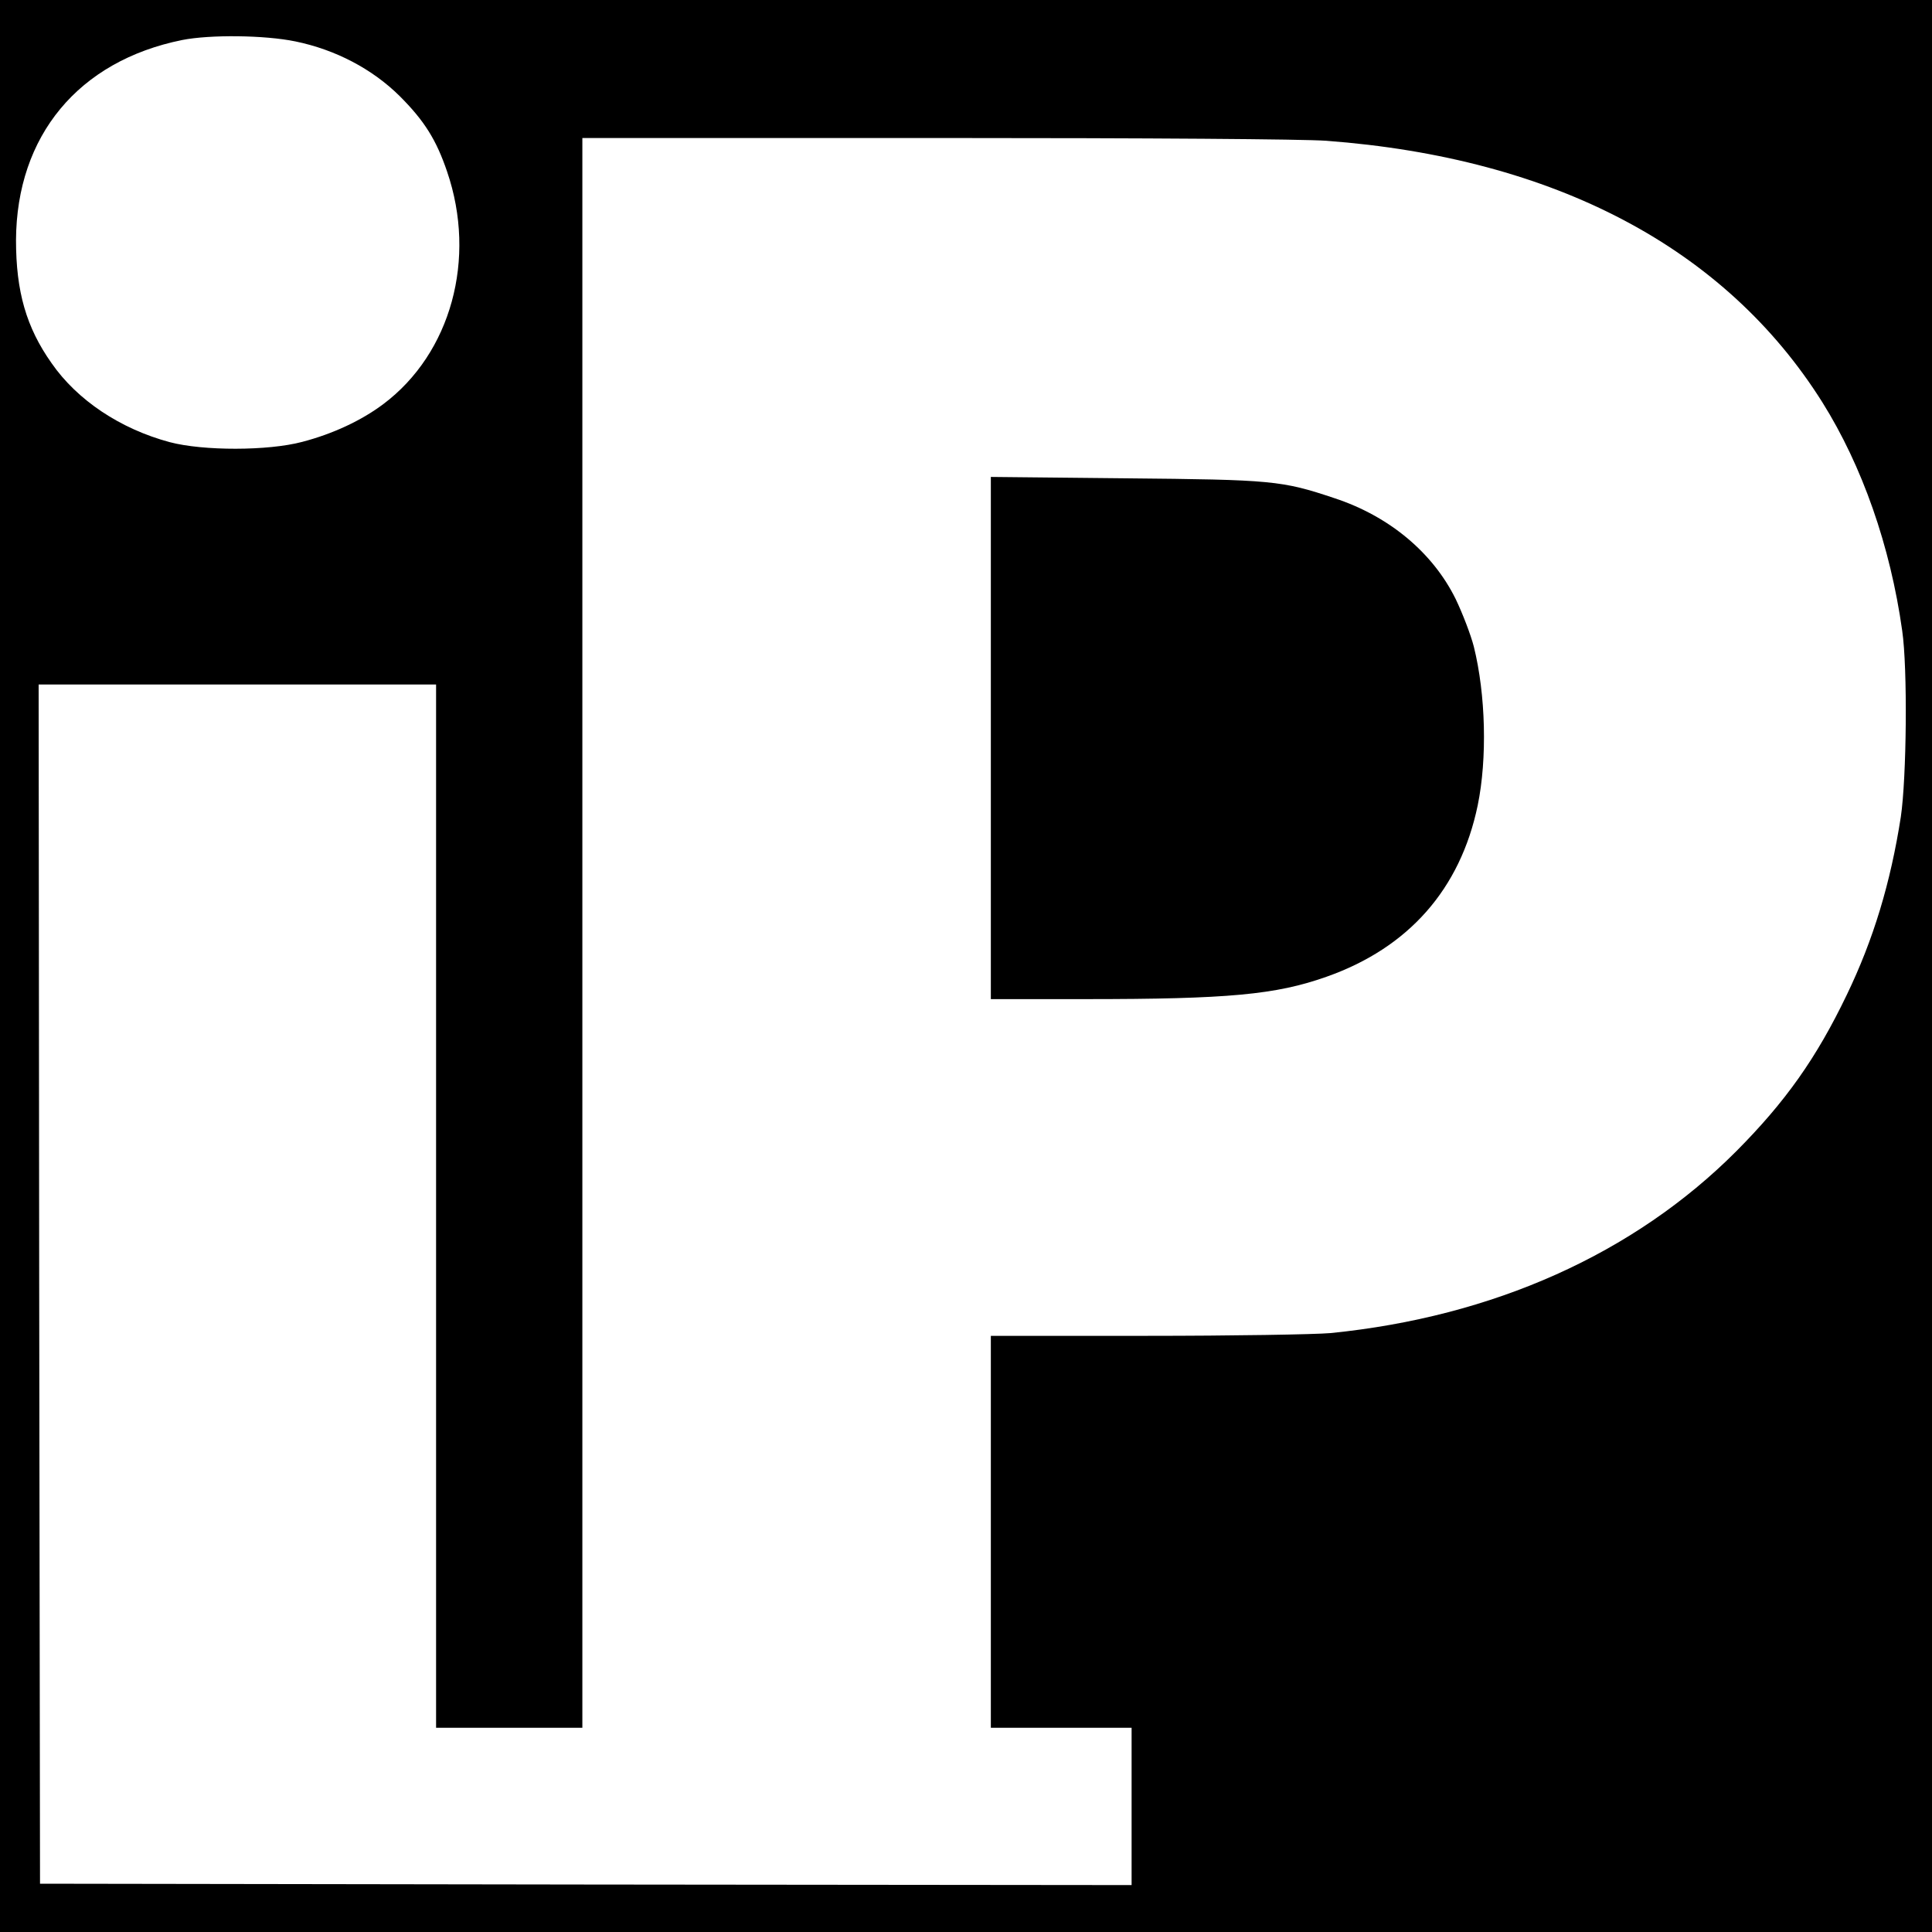
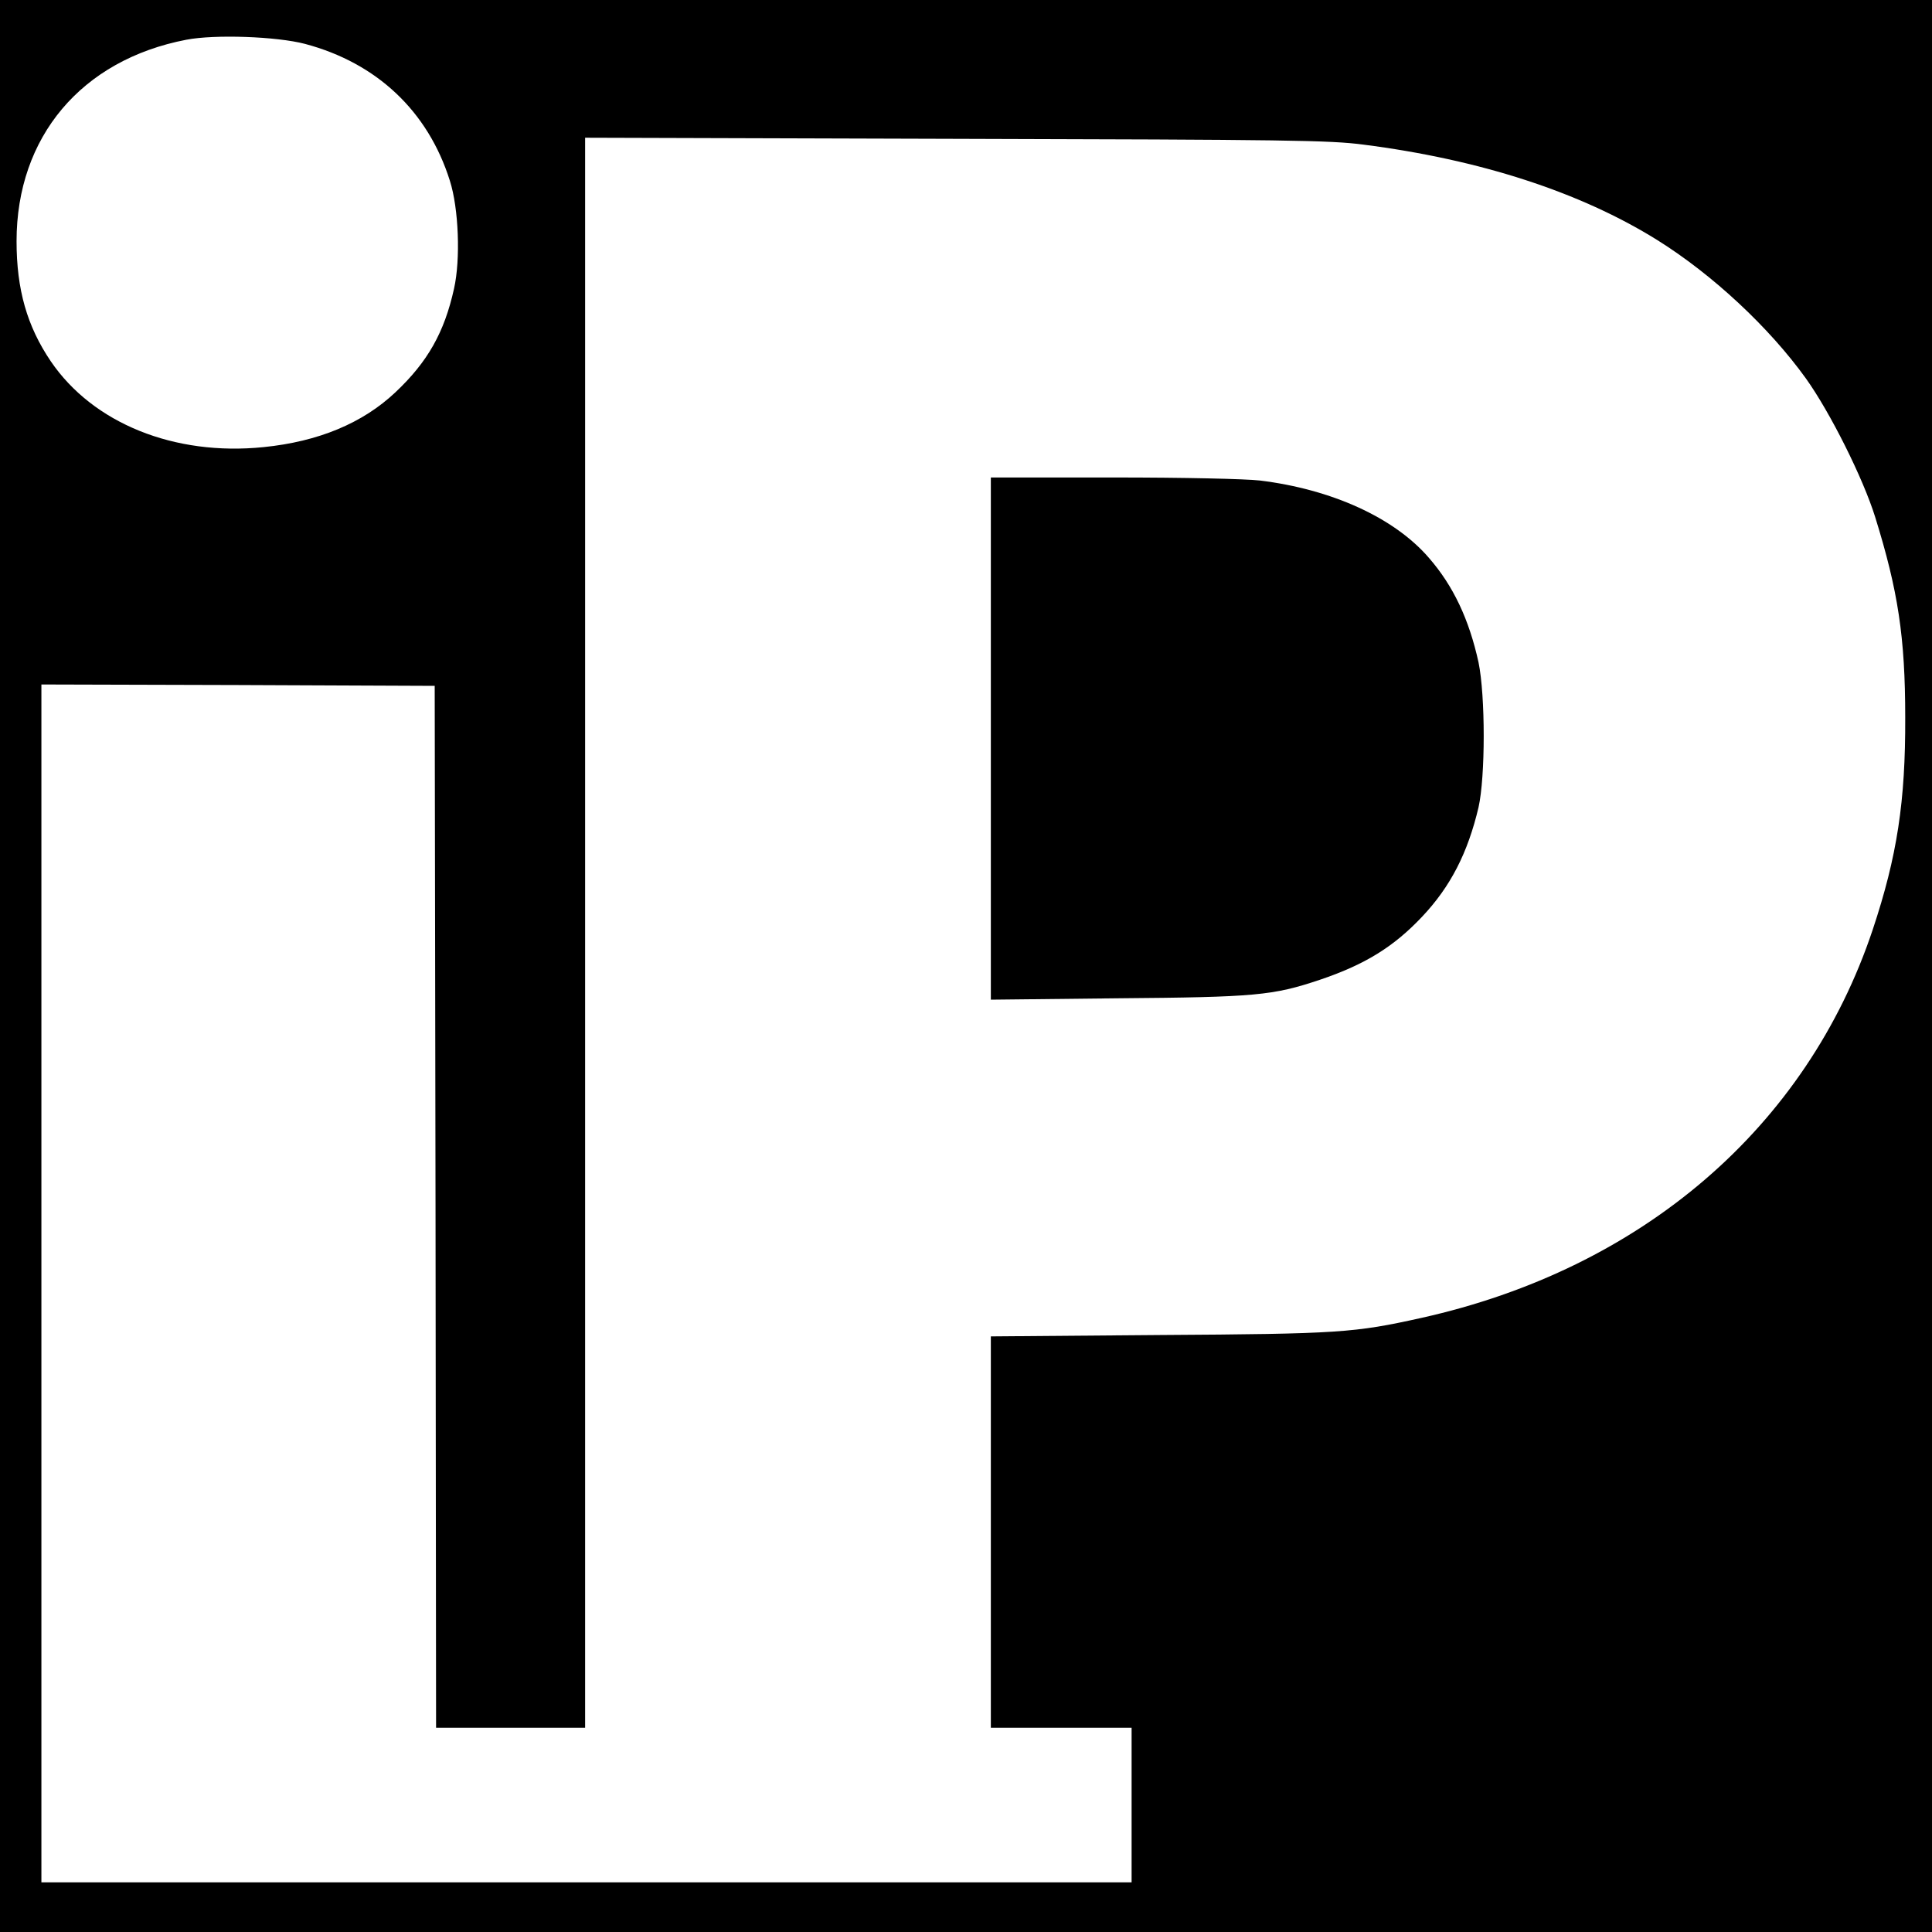
- <svg xmlns="http://www.w3.org/2000/svg" version="1.0" width="700pt" height="700pt" viewBox="0 0 700 700" preserveAspectRatio="xMidYMid meet">
-   <g transform="translate(0,700) scale(0.1,-0.1)" fill="#000000" stroke="none">
-     <path d="M0 3500 l0 -3500 3500 0 3500 0 0 3500 0 3500 -3500 0 -3500 0 0 -3500z m1070 3350 c146 -30 279 -100 378 -198 90 -90 133 -159 172 -274 108 -316 14 -658 -231 -842 -80 -60 -183 -108 -294 -137 -124 -33 -359 -33 -480 -1 -179 48 -335 152 -428 286 -92 130 -129 260 -129 446 2 378 226 649 602 725 101 20 298 18 410 -5z m3735 -360 c828 -62 1446 -388 1798 -948 144 -230 246 -520 289 -827 20 -137 16 -533 -5 -675 -37 -238 -99 -444 -196 -645 -110 -229 -222 -387 -400 -566 -371 -372 -881 -600 -1470 -659 -57 -5 -354 -10 -667 -10 l-564 0 0 -710 0 -710 255 0 255 0 0 -285 0 -285 -1977 2 -1978 3 -3 2172 -2 2173 720 0 720 0 0 -1890 0 -1890 265 0 265 0 0 2880 0 2880 1278 0 c788 0 1331 -4 1417 -10z" />
-     <path d="M3590 4326 l0 -946 343 0 c517 0 690 16 873 81 298 105 485 318 548 621 35 170 29 402 -14 575 -11 43 -41 121 -66 173 -83 168 -241 300 -439 365 -191 64 -225 67 -757 72 l-488 5 0 -946z" />
-   </g>
+ <svg xmlns="http://www.w3.org/2000/svg" version="1" width="933.333" height="933.333" viewBox="0 0 700 700">
+   <path d="M0 350v350h700V0H0v350zM110.5 15.9c26 6.9 44.6 24.4 52.5 49.6 3.2 10 3.9 28.5 1.5 39.1-3.5 15.8-9.5 26.5-21.3 37.6-11.8 11.1-27.8 17.8-47.7 19.8-32.3 3.3-61.8-8.6-77.1-31.1C9.8 118.2 6 104.9 6 87.4c0-37.8 23.5-65.7 61.5-73 10.3-2 32.7-1.2 43 1.5zM494 52.4c42.2 5.4 78.6 17.2 106.5 34.6 20 12.5 40.5 31.6 53.8 50.1 8.8 12.3 20.7 36.1 25.1 50.2 8.3 26.7 10.9 43.5 10.9 72.7.1 30.3-2.9 50.2-11.8 76.9C654.6 408.4 595 459.7 515 477.5c-24.3 5.4-29.8 5.8-94.7 6.2l-61.3.5V626h51v56H15V248l71.2.2 71.3.3.3 188.7.2 188.8h54V49.9l134.3.4c120.1.3 135.6.5 147.7 2.1z" />
+   <path d="M359 267.6v94.6l45.8-.5c50.1-.4 56.4-1 73.4-6.7 16.3-5.5 26.7-11.9 37-22.8 10.4-11 16.6-23.2 20.5-39.7 2.5-11.2 2.5-40.3 0-52.5-3.4-15.5-9.1-27.7-18-37.9-12.5-14.5-35.1-24.8-61.2-28-5.3-.6-27.3-1.1-53.2-1.1H359v94.6z" />
</svg>
